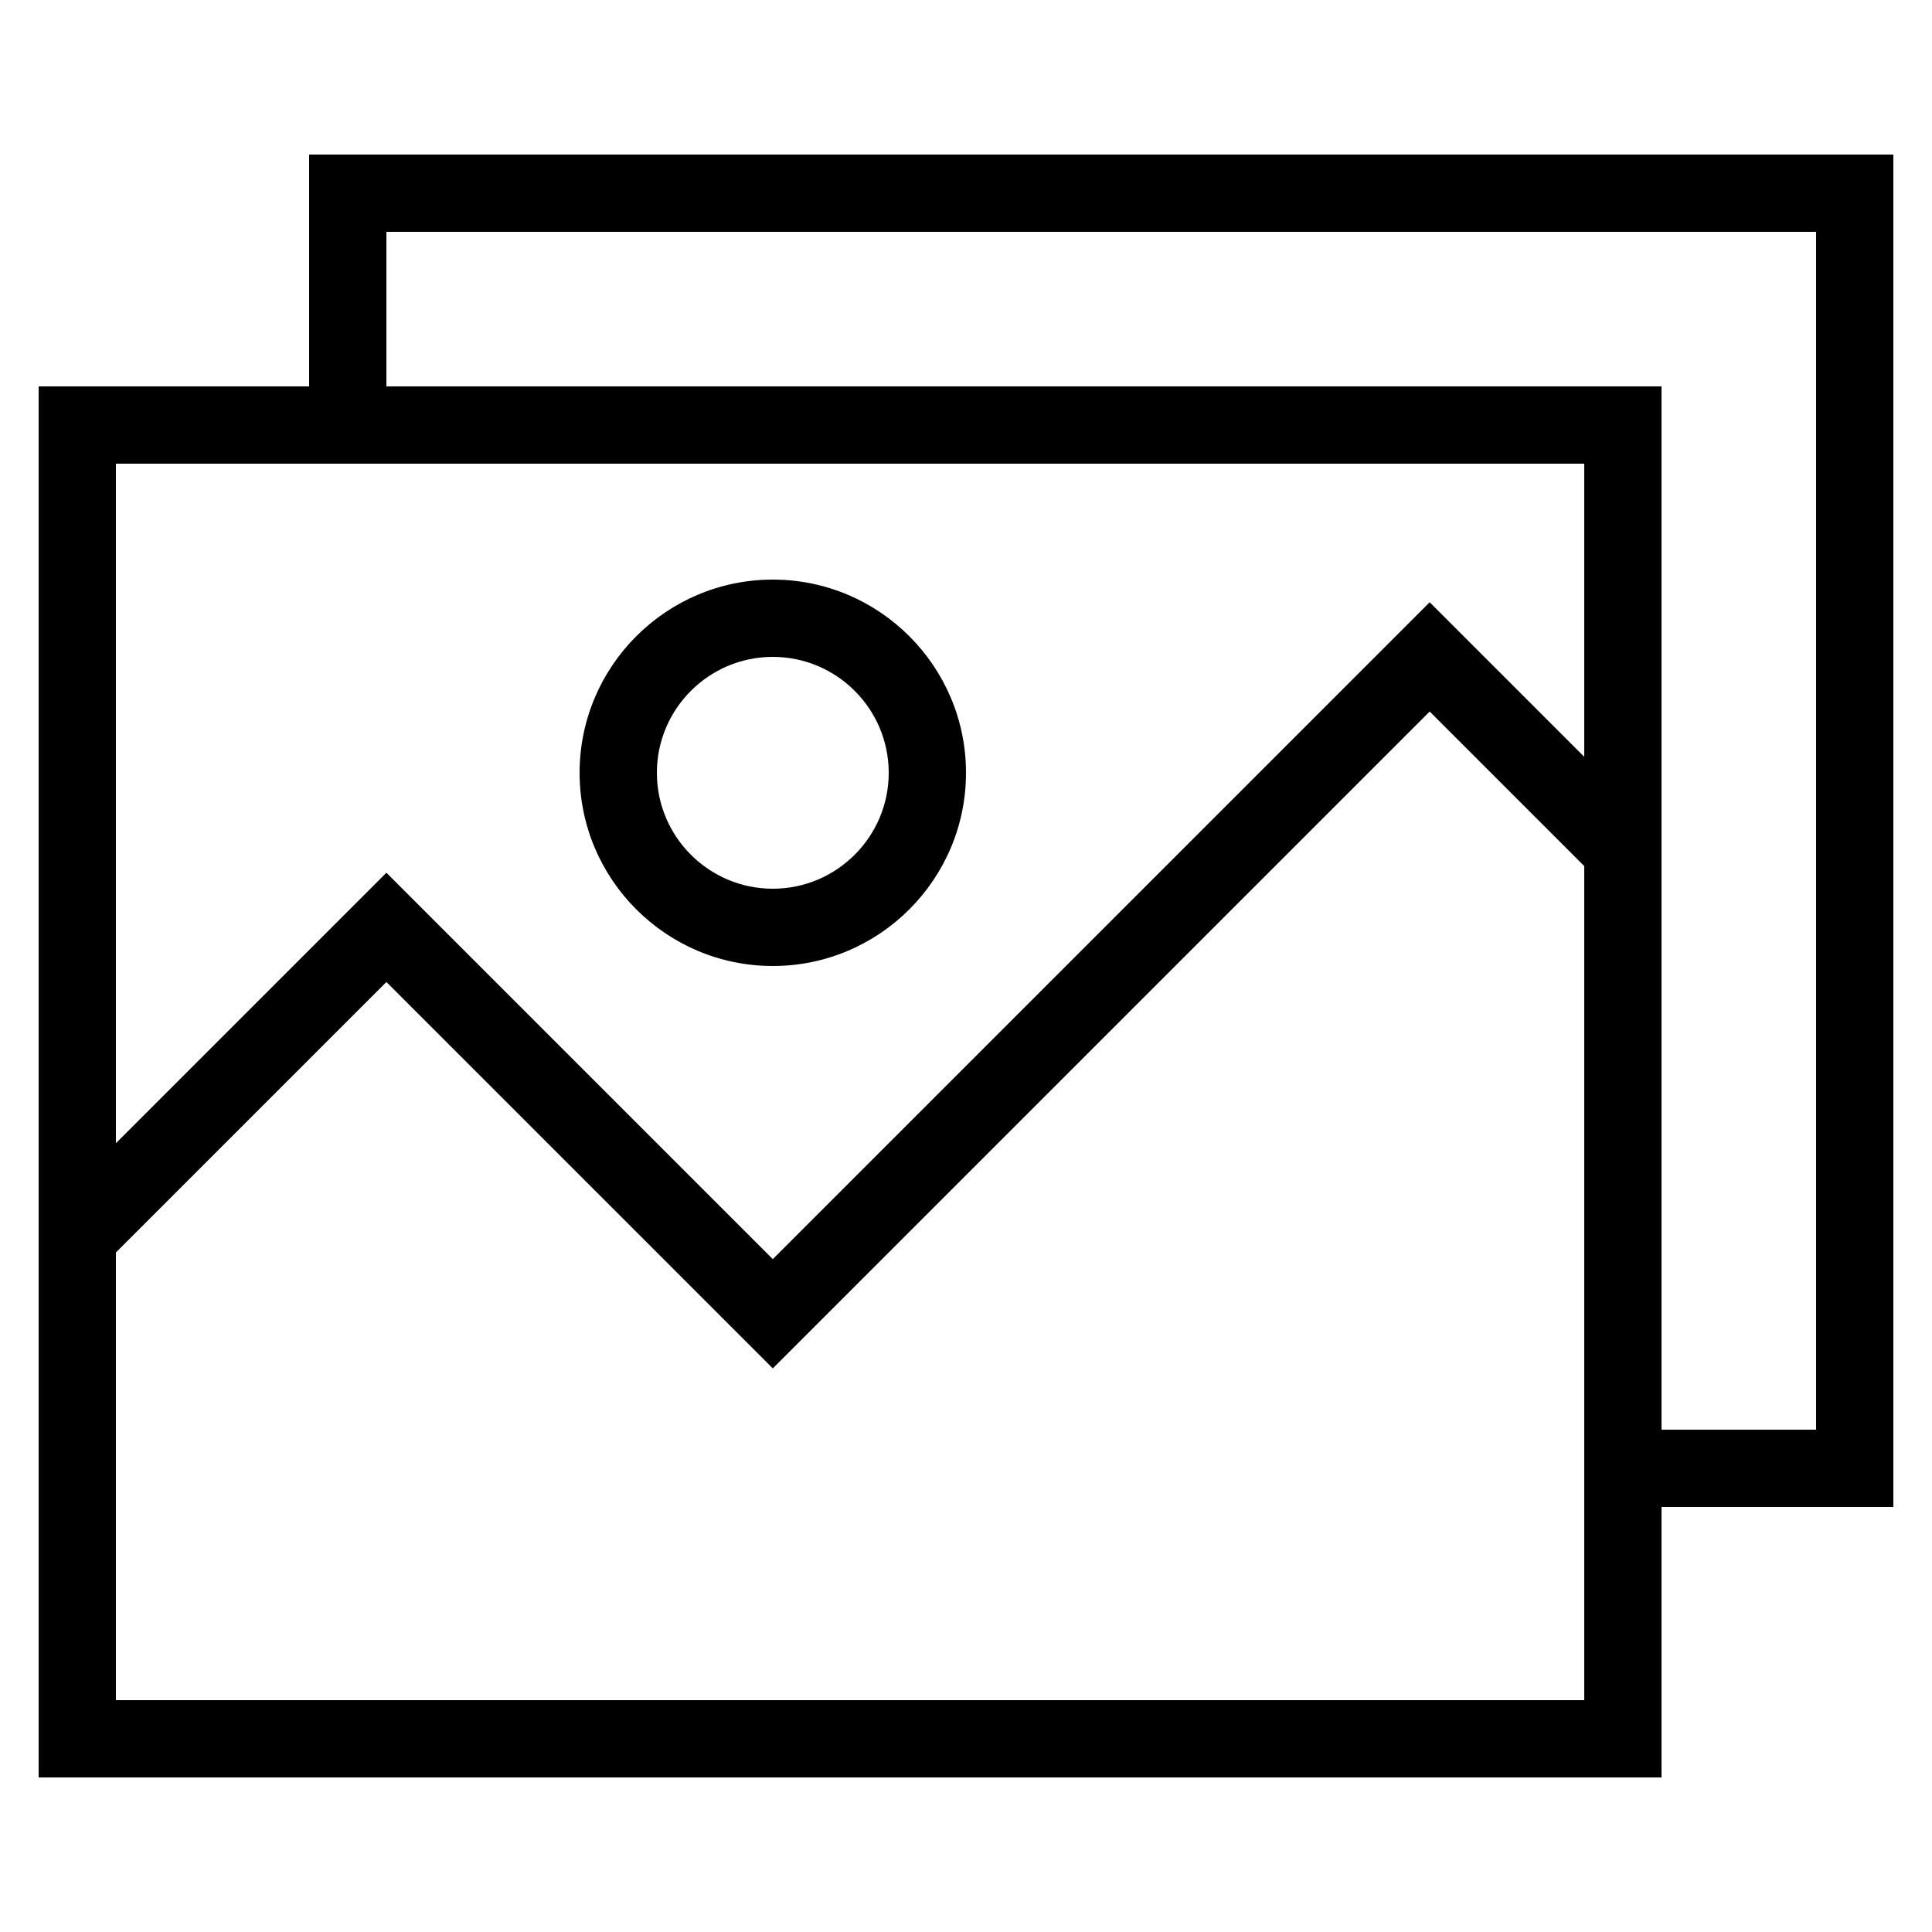
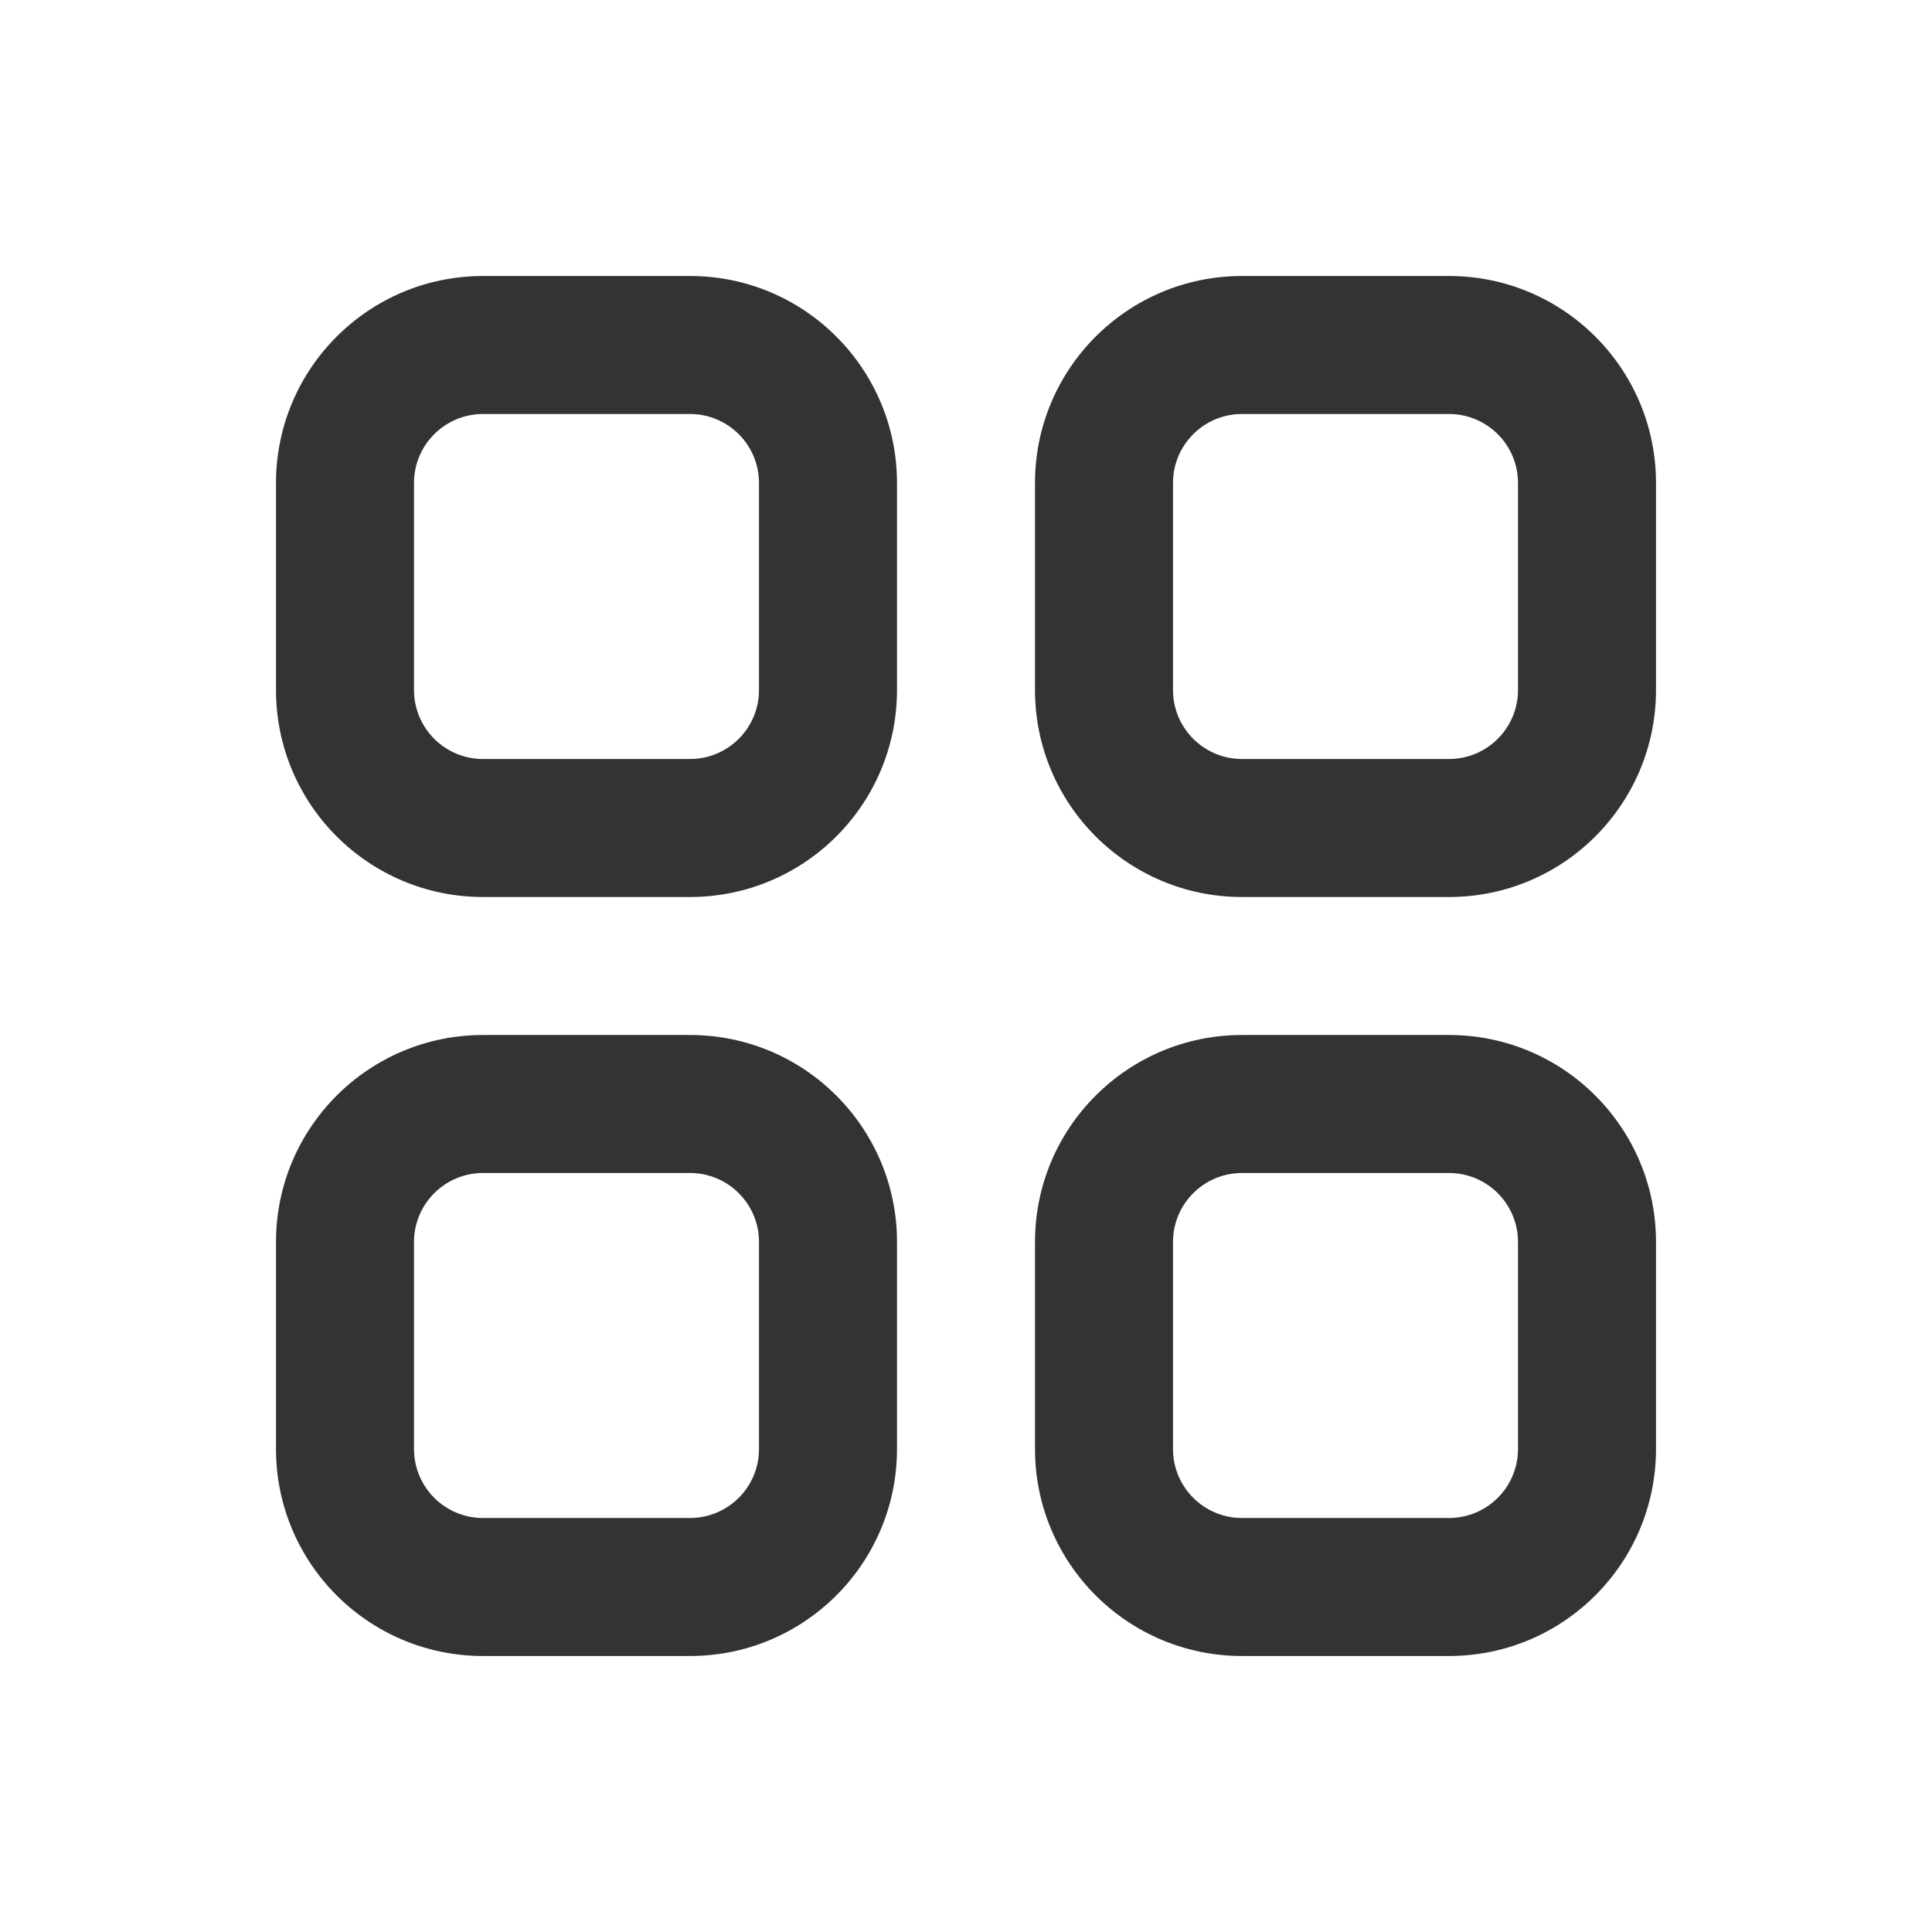
- <svg xmlns="http://www.w3.org/2000/svg" version="1.1" x="0px" y="0px" viewBox="0 0 50 50" style="enable-background:new 0 0 50 50;" xml:space="preserve">
-   <g id="Layer_1">
-     <path d="M43,39h6V4H8v6H1v36h42V39z M10,6h37v31h-4V10H10V6z M8,12h33v7.586l-4-4l-17,17l-10-10l-7,7V12H8z M41,44H3V32.414l7-7   l10,10l17-17l4,4V39V44z" />
-     <path d="M20,25c2.757,0,5-2.243,5-5s-2.243-5-5-5s-5,2.243-5,5S17.243,25,20,25z M20,17c1.654,0,3,1.346,3,3s-1.346,3-3,3   s-3-1.346-3-3S18.346,17,20,17z" />
-   </g>
-   <g>
- </g>
+ <svg xmlns="http://www.w3.org/2000/svg" width="28" height="28" viewBox="0 0 28 28" fill="none">
+   <path fill-rule="evenodd" clip-rule="evenodd" d="M7 4h3a3 3 0 013 3v3a3 3 0 01-3 3H7a3 3 0 01-3-3V7a3 3 0 013-3zm0 2a1 1 0 00-1 1v3a1 1 0 001 1h3a1 1 0 001-1V7a1 1 0 00-1-1H7zM7 15h3a3 3 0 013 3v3a3 3 0 01-3 3H7a3 3 0 01-3-3v-3a3 3 0 013-3zm0 2a1 1 0 00-1 1v3a1 1 0 001 1h3a1 1 0 001-1v-3a1 1 0 00-1-1H7zM18 4h3a3 3 0 013 3v3a3 3 0 01-3 3h-3a3 3 0 01-3-3V7a3 3 0 013-3zm0 2a1 1 0 00-1 1v3a1 1 0 001 1h3a1 1 0 001-1V7a1 1 0 00-1-1h-3zM18 15h3a3 3 0 013 3v3a3 3 0 01-3 3h-3a3 3 0 01-3-3v-3a3 3 0 013-3zm0 2a1 1 0 00-1 1v3a1 1 0 001 1h3a1 1 0 001-1v-3a1 1 0 00-1-1h-3z" fill="#333" />
</svg>
